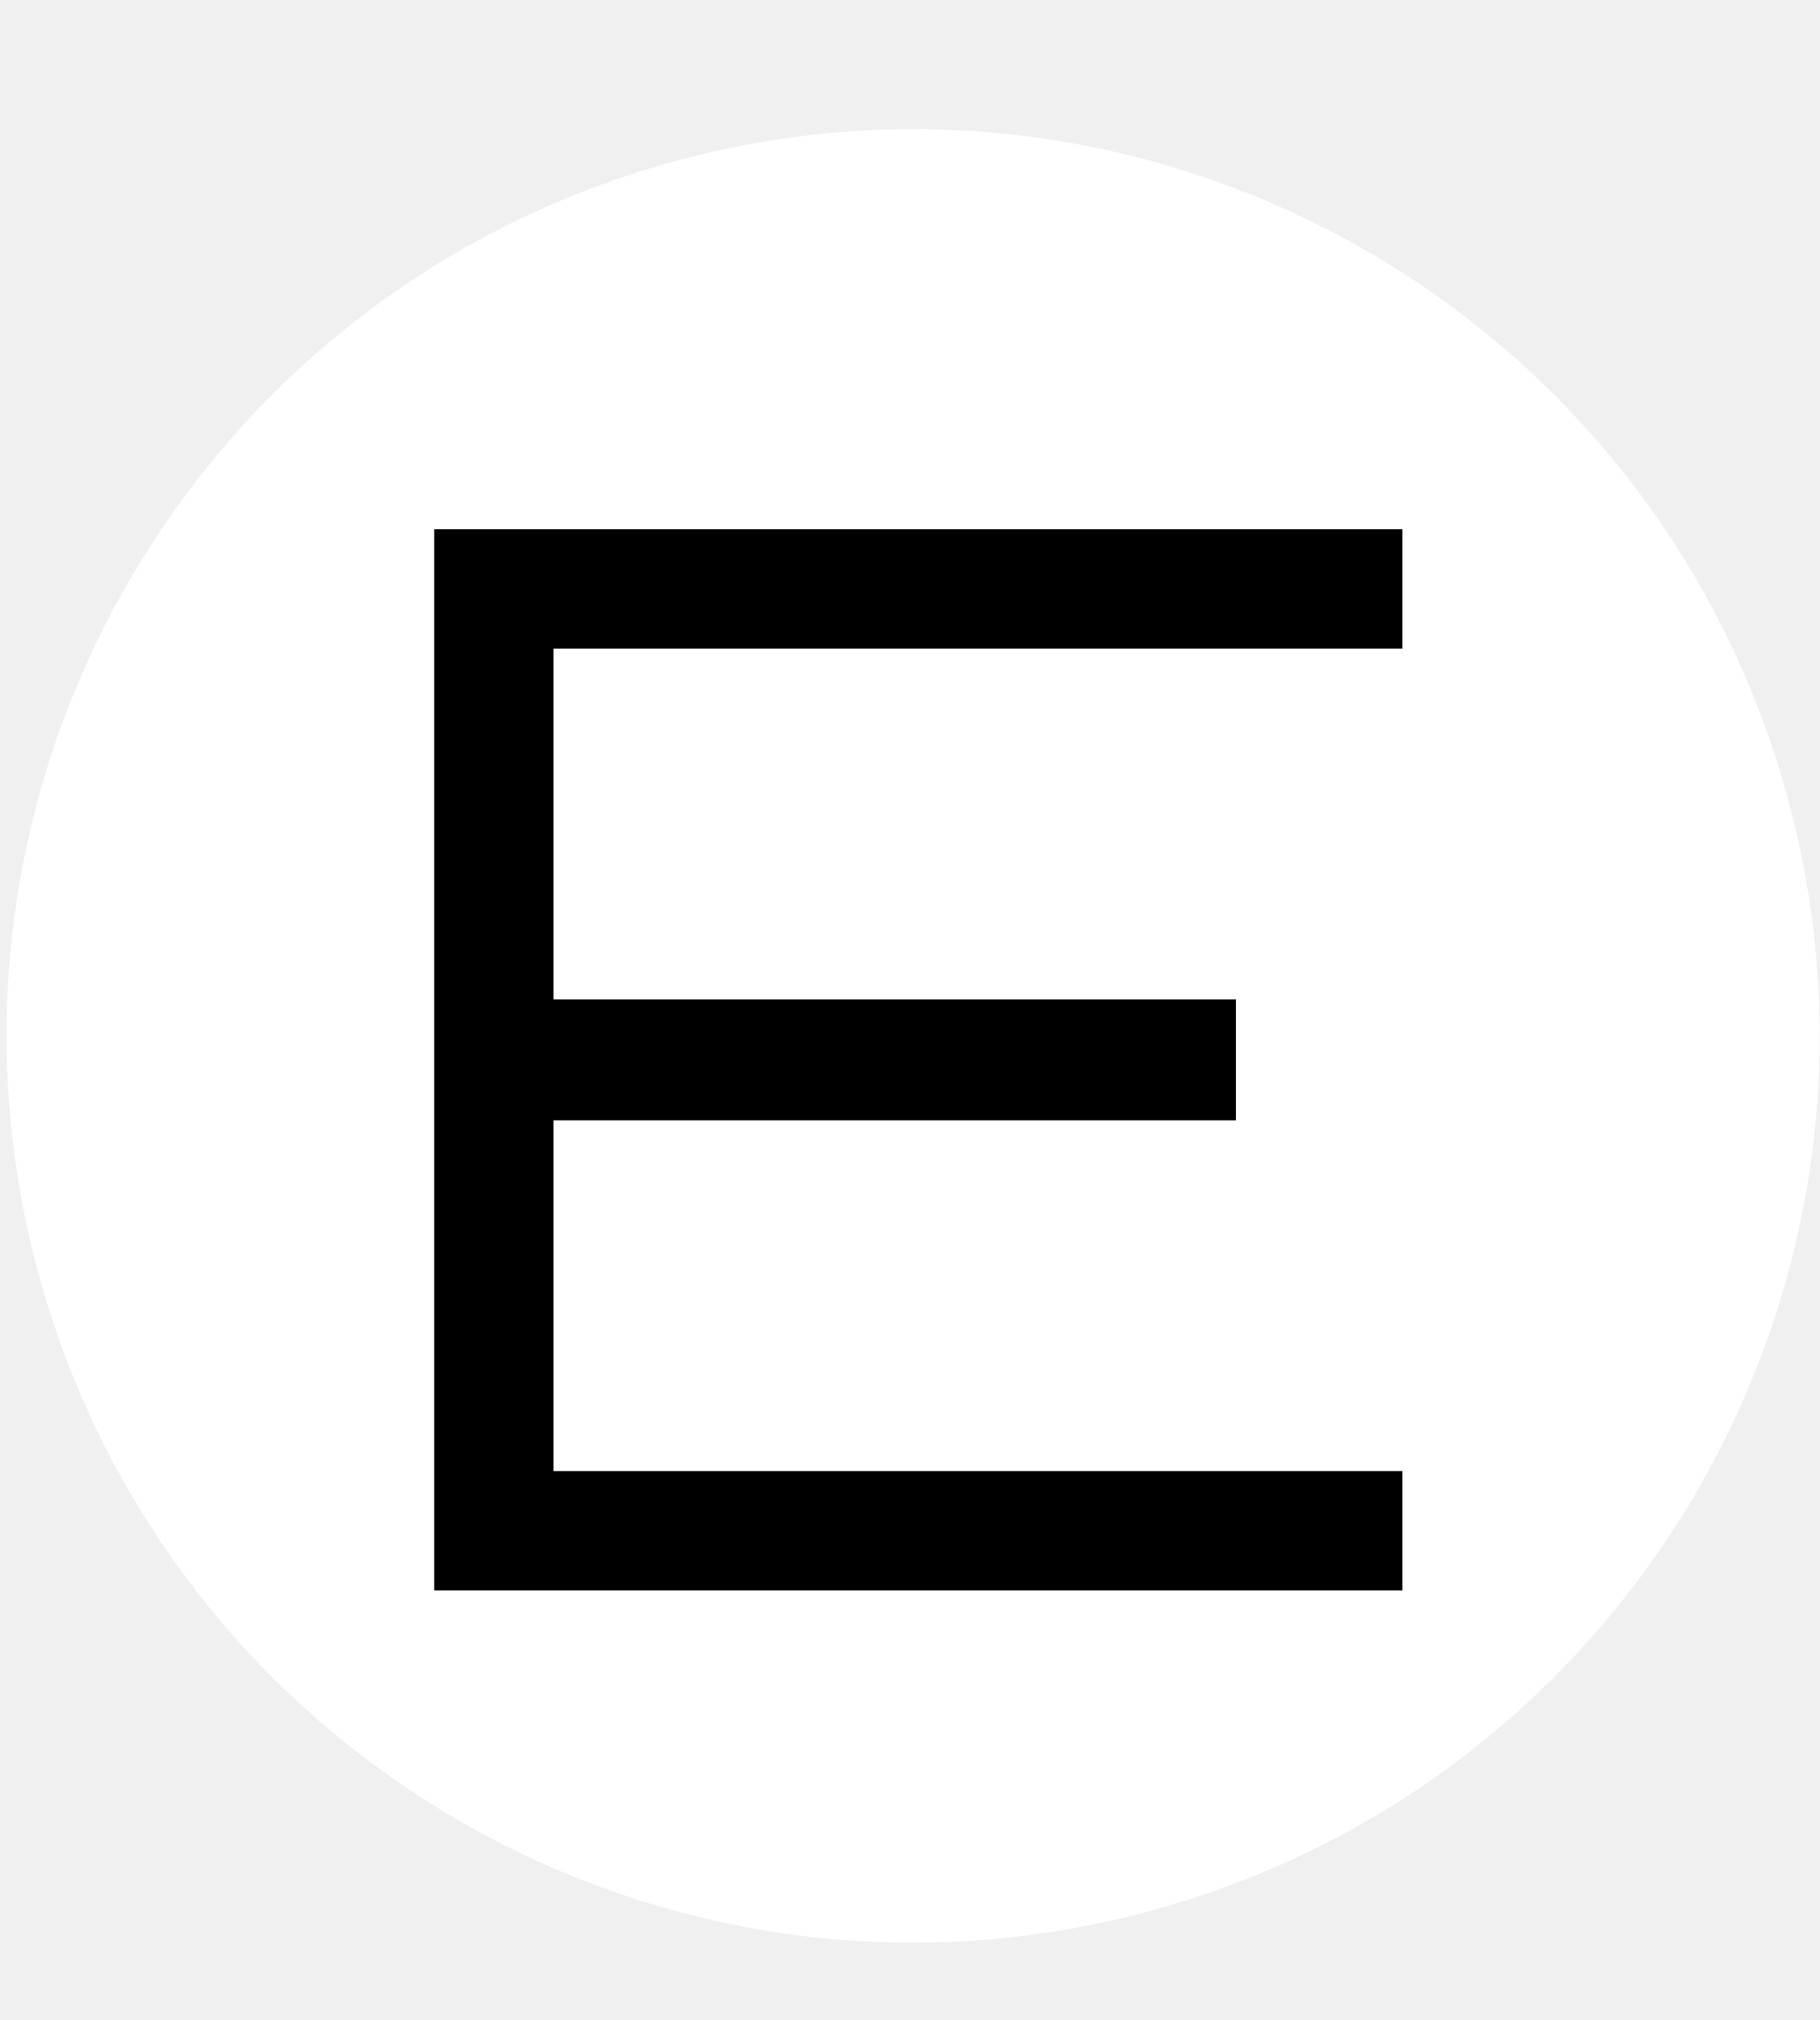
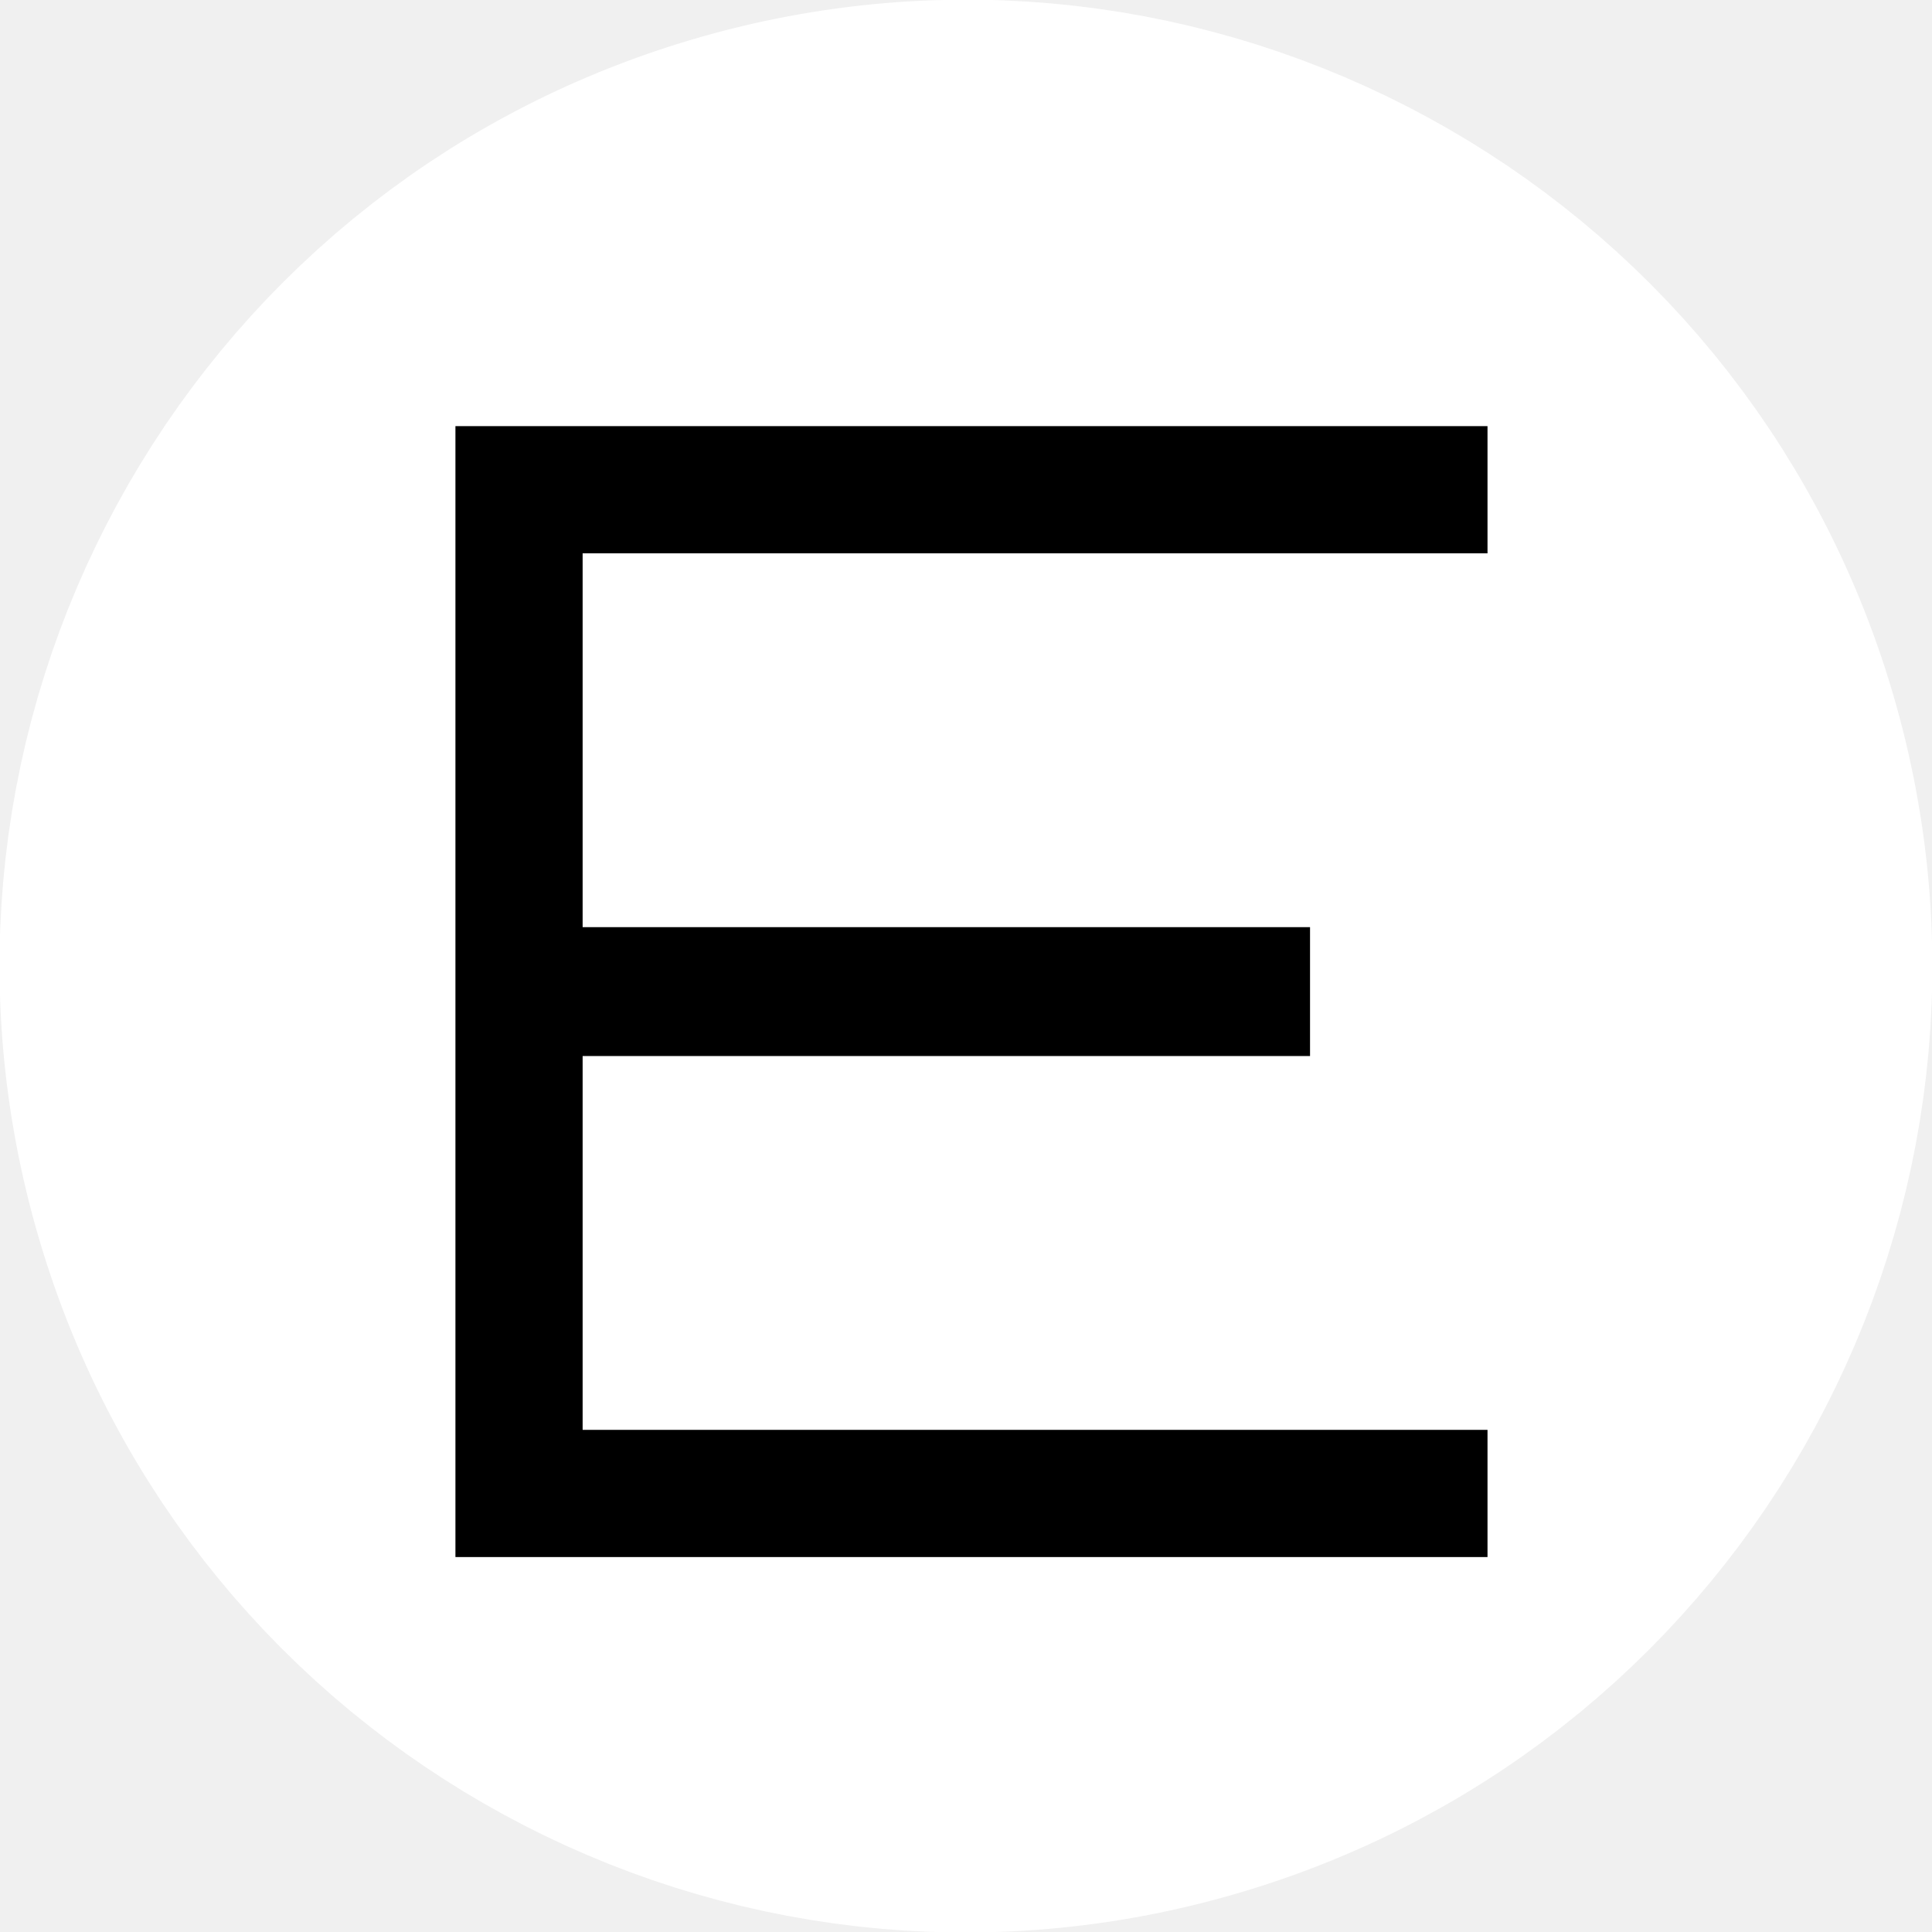
- <svg xmlns="http://www.w3.org/2000/svg" id="svg20953" version="1.1" viewBox="0 0 4.833 5.364" height="5.364mm" width="4.833mm">
+ <svg xmlns="http://www.w3.org/2000/svg" id="svg20953" version="1.1" viewBox="0 0 4.814 4.814" height="4.814mm" width="4.814mm">
  <defs id="defs20947">
    <marker style="overflow:visible" id="EmptyTriangleOutS" refX="0" refY="0" orient="auto">
      <path transform="matrix(0.2,0,0,0.2,-0.6,0)" style="fill:#ffffff;fill-rule:evenodd;stroke:#4e9bda;stroke-width:1pt;stroke-opacity:1" d="M 5.77,0 -2.88,5 V -5 Z" id="path3340" />
    </marker>
    <marker style="overflow:visible" id="EmptyTriangleOutM" refX="0" refY="0" orient="auto">
      <path transform="matrix(0.4,0,0,0.4,-1.8,0)" style="fill:#ffffff;fill-rule:evenodd;stroke:#4e9bda;stroke-width:1pt;stroke-opacity:1" d="M 5.77,0 -2.88,5 V -5 Z" id="path3337" />
    </marker>
    <marker style="overflow:visible" id="Arrow2Send" refX="0" refY="0" orient="auto">
      <path transform="matrix(-0.3,0,0,-0.3,0.69,0)" d="M 8.719,4.034 -2.207,0.016 8.719,-4.002 c -1.745,2.372 -1.735,5.617 -6e-7,8.035 z" style="fill:#4e9bda;fill-opacity:1;fill-rule:evenodd;stroke:#4e9bda;stroke-width:0.625;stroke-linejoin:round;stroke-opacity:1" id="path3207" />
    </marker>
    <marker style="overflow:visible" id="marker4272" refX="0" refY="0" orient="auto">
      <path transform="scale(-0.6)" d="M 8.719,4.034 -2.207,0.016 8.719,-4.002 c -1.745,2.372 -1.735,5.617 -6e-7,8.035 z" style="fill:#4e9bda;fill-opacity:1;fill-rule:evenodd;stroke:#4e9bda;stroke-width:0.625;stroke-linejoin:round;stroke-opacity:1" id="path4270" />
    </marker>
    <marker style="overflow:visible" id="Arrow2Mend" refX="0" refY="0" orient="auto">
      <path transform="scale(-0.6)" d="M 8.719,4.034 -2.207,0.016 8.719,-4.002 c -1.745,2.372 -1.735,5.617 -6e-7,8.035 z" style="fill:#4e9bda;fill-opacity:1;fill-rule:evenodd;stroke:#4e9bda;stroke-width:0.625;stroke-linejoin:round;stroke-opacity:1" id="path3201" />
    </marker>
    <marker style="overflow:visible" id="Arrow1Send" refX="0" refY="0" orient="auto">
      <path transform="matrix(-0.2,0,0,-0.2,-1.2,0)" style="fill:#4e9bda;fill-opacity:1;fill-rule:evenodd;stroke:#4e9bda;stroke-width:1pt;stroke-opacity:1" d="M 0,0 5,-5 -12.5,0 5,5 Z" id="path3189" />
    </marker>
    <marker style="overflow:visible" id="Arrow2Lend" refX="0" refY="0" orient="auto">
      <path transform="matrix(-1.1,0,0,-1.1,-1.1,0)" d="M 8.719,4.034 -2.207,0.016 8.719,-4.002 c -1.745,2.372 -1.735,5.617 -6e-7,8.035 z" style="fill:#000000;fill-opacity:1;fill-rule:evenodd;stroke:#000000;stroke-width:0.625;stroke-linejoin:round;stroke-opacity:1" id="path3195" />
    </marker>
  </defs>
-   <g transform="translate(-49.39322,-142.6837)" id="layer1">
-     <path d="m 51.286,143.63 a 1.881,1.881 0 0 1 2.337,1.272 1.881,1.881 0 0 1 -1.272,2.337 1.881,1.881 0 0 1 -2.337,-1.272 1.881,1.881 0 0 1 1.272,-2.337" id="path1761" style="fill:#ffffff;stroke:#ffffff;stroke-width:1.052;stroke-linecap:round;stroke-linejoin:round;stroke-miterlimit:6;fill-opacity:1;stroke-opacity:1" />
+   <g transform="translate(-49.41167,-143.0273)" id="layer1">
+     <path d="m 51.286,143.63 a 1.881,1.881 0 0 1 2.337,1.272 1.881,1.881 0 0 1 -1.272,2.337 1.881,1.881 0 0 1 -2.337,-1.272 1.881,1.881 0 0 1 1.272,-2.337" id="path1761" style="fill:#ffffff;fill-opacity:1;stroke:#ffffff;stroke-width:1.052;stroke-linecap:round;stroke-linejoin:round;stroke-miterlimit:6;stroke-opacity:1" />
    <g transform="matrix(0.8406785,0,0,0.8406785,8.287253,23.24912)" style="font-style:normal;font-variant:normal;font-weight:normal;font-stretch:normal;font-size:4.656px;line-height:1.25;font-family:Orbitron;-inkscape-font-specification:Orbitron;stroke-width:0.349" id="text1759" aria-label="E">
      <path id="path2366" style="font-style:normal;font-variant:normal;font-weight:normal;font-stretch:normal;font-size:4.656px;font-family:Orbitron;-inkscape-font-specification:Orbitron;stroke-width:0.349" d="m 53.327,143.741 v 0.377 H 50.645 v 1.108 h 2.156 v 0.382 H 50.645 v 1.108 h 2.682 v 0.377 h -3.059 v -3.352 z" />
    </g>
  </g>
</svg>
